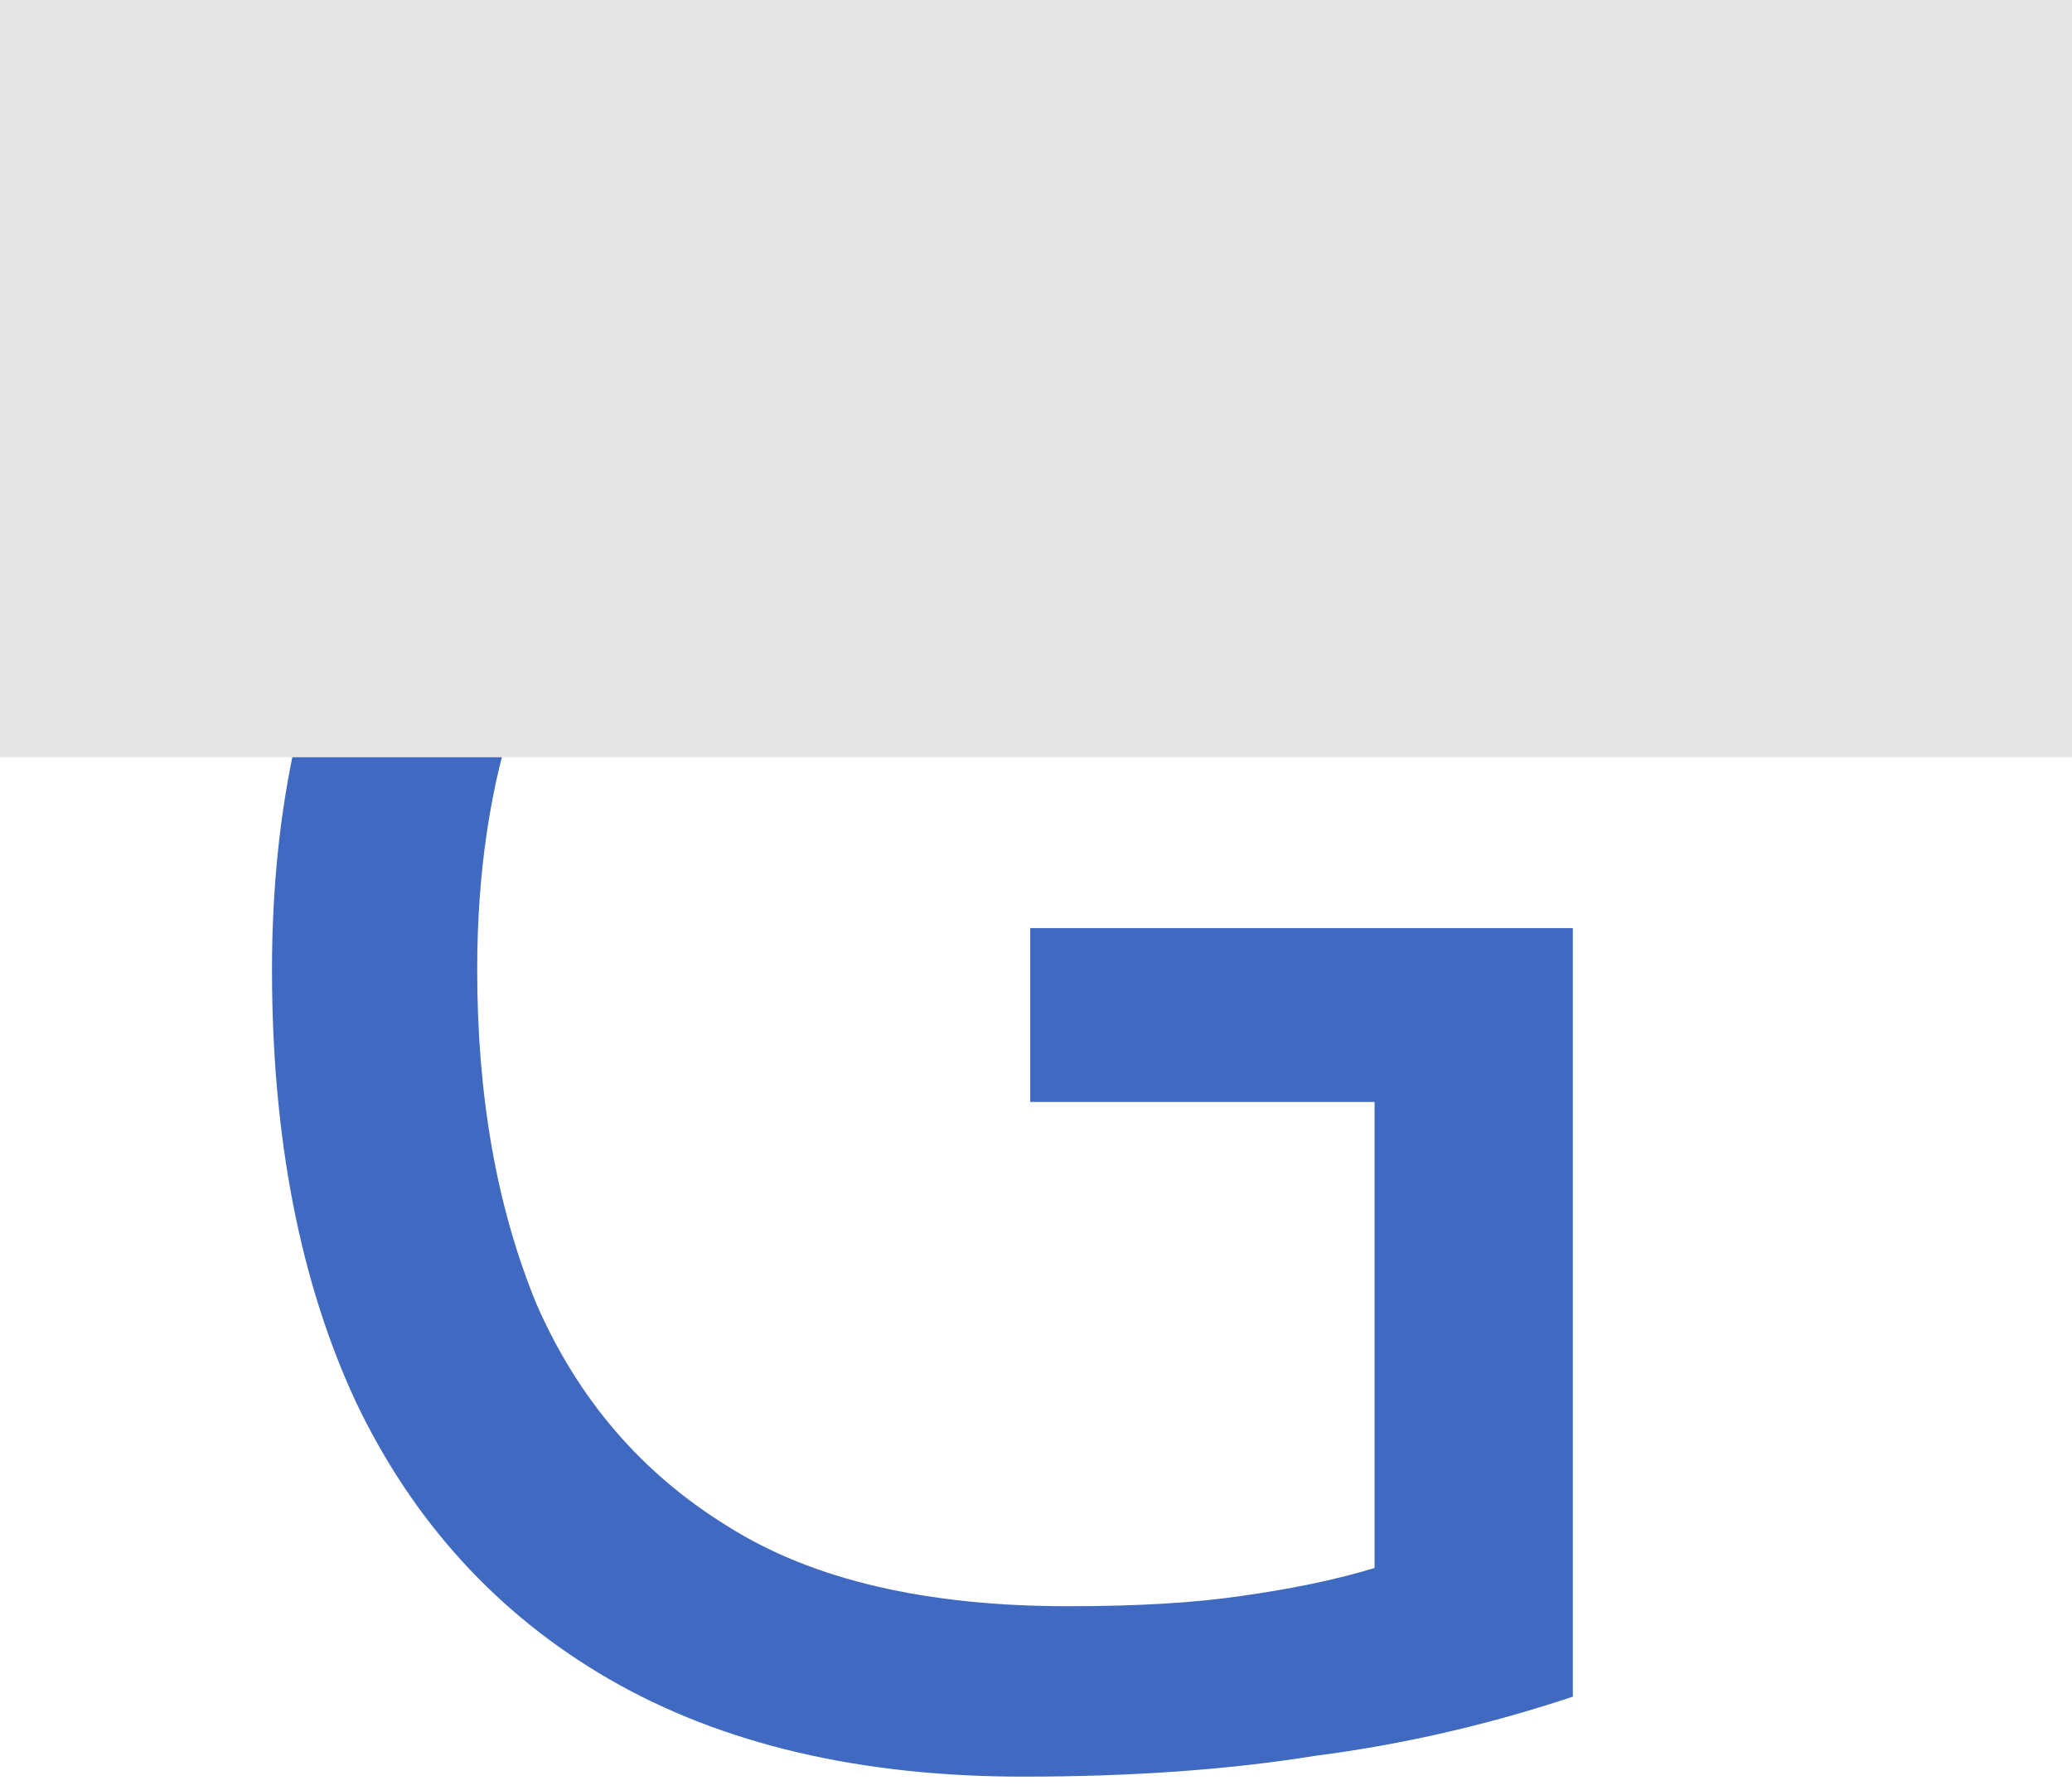
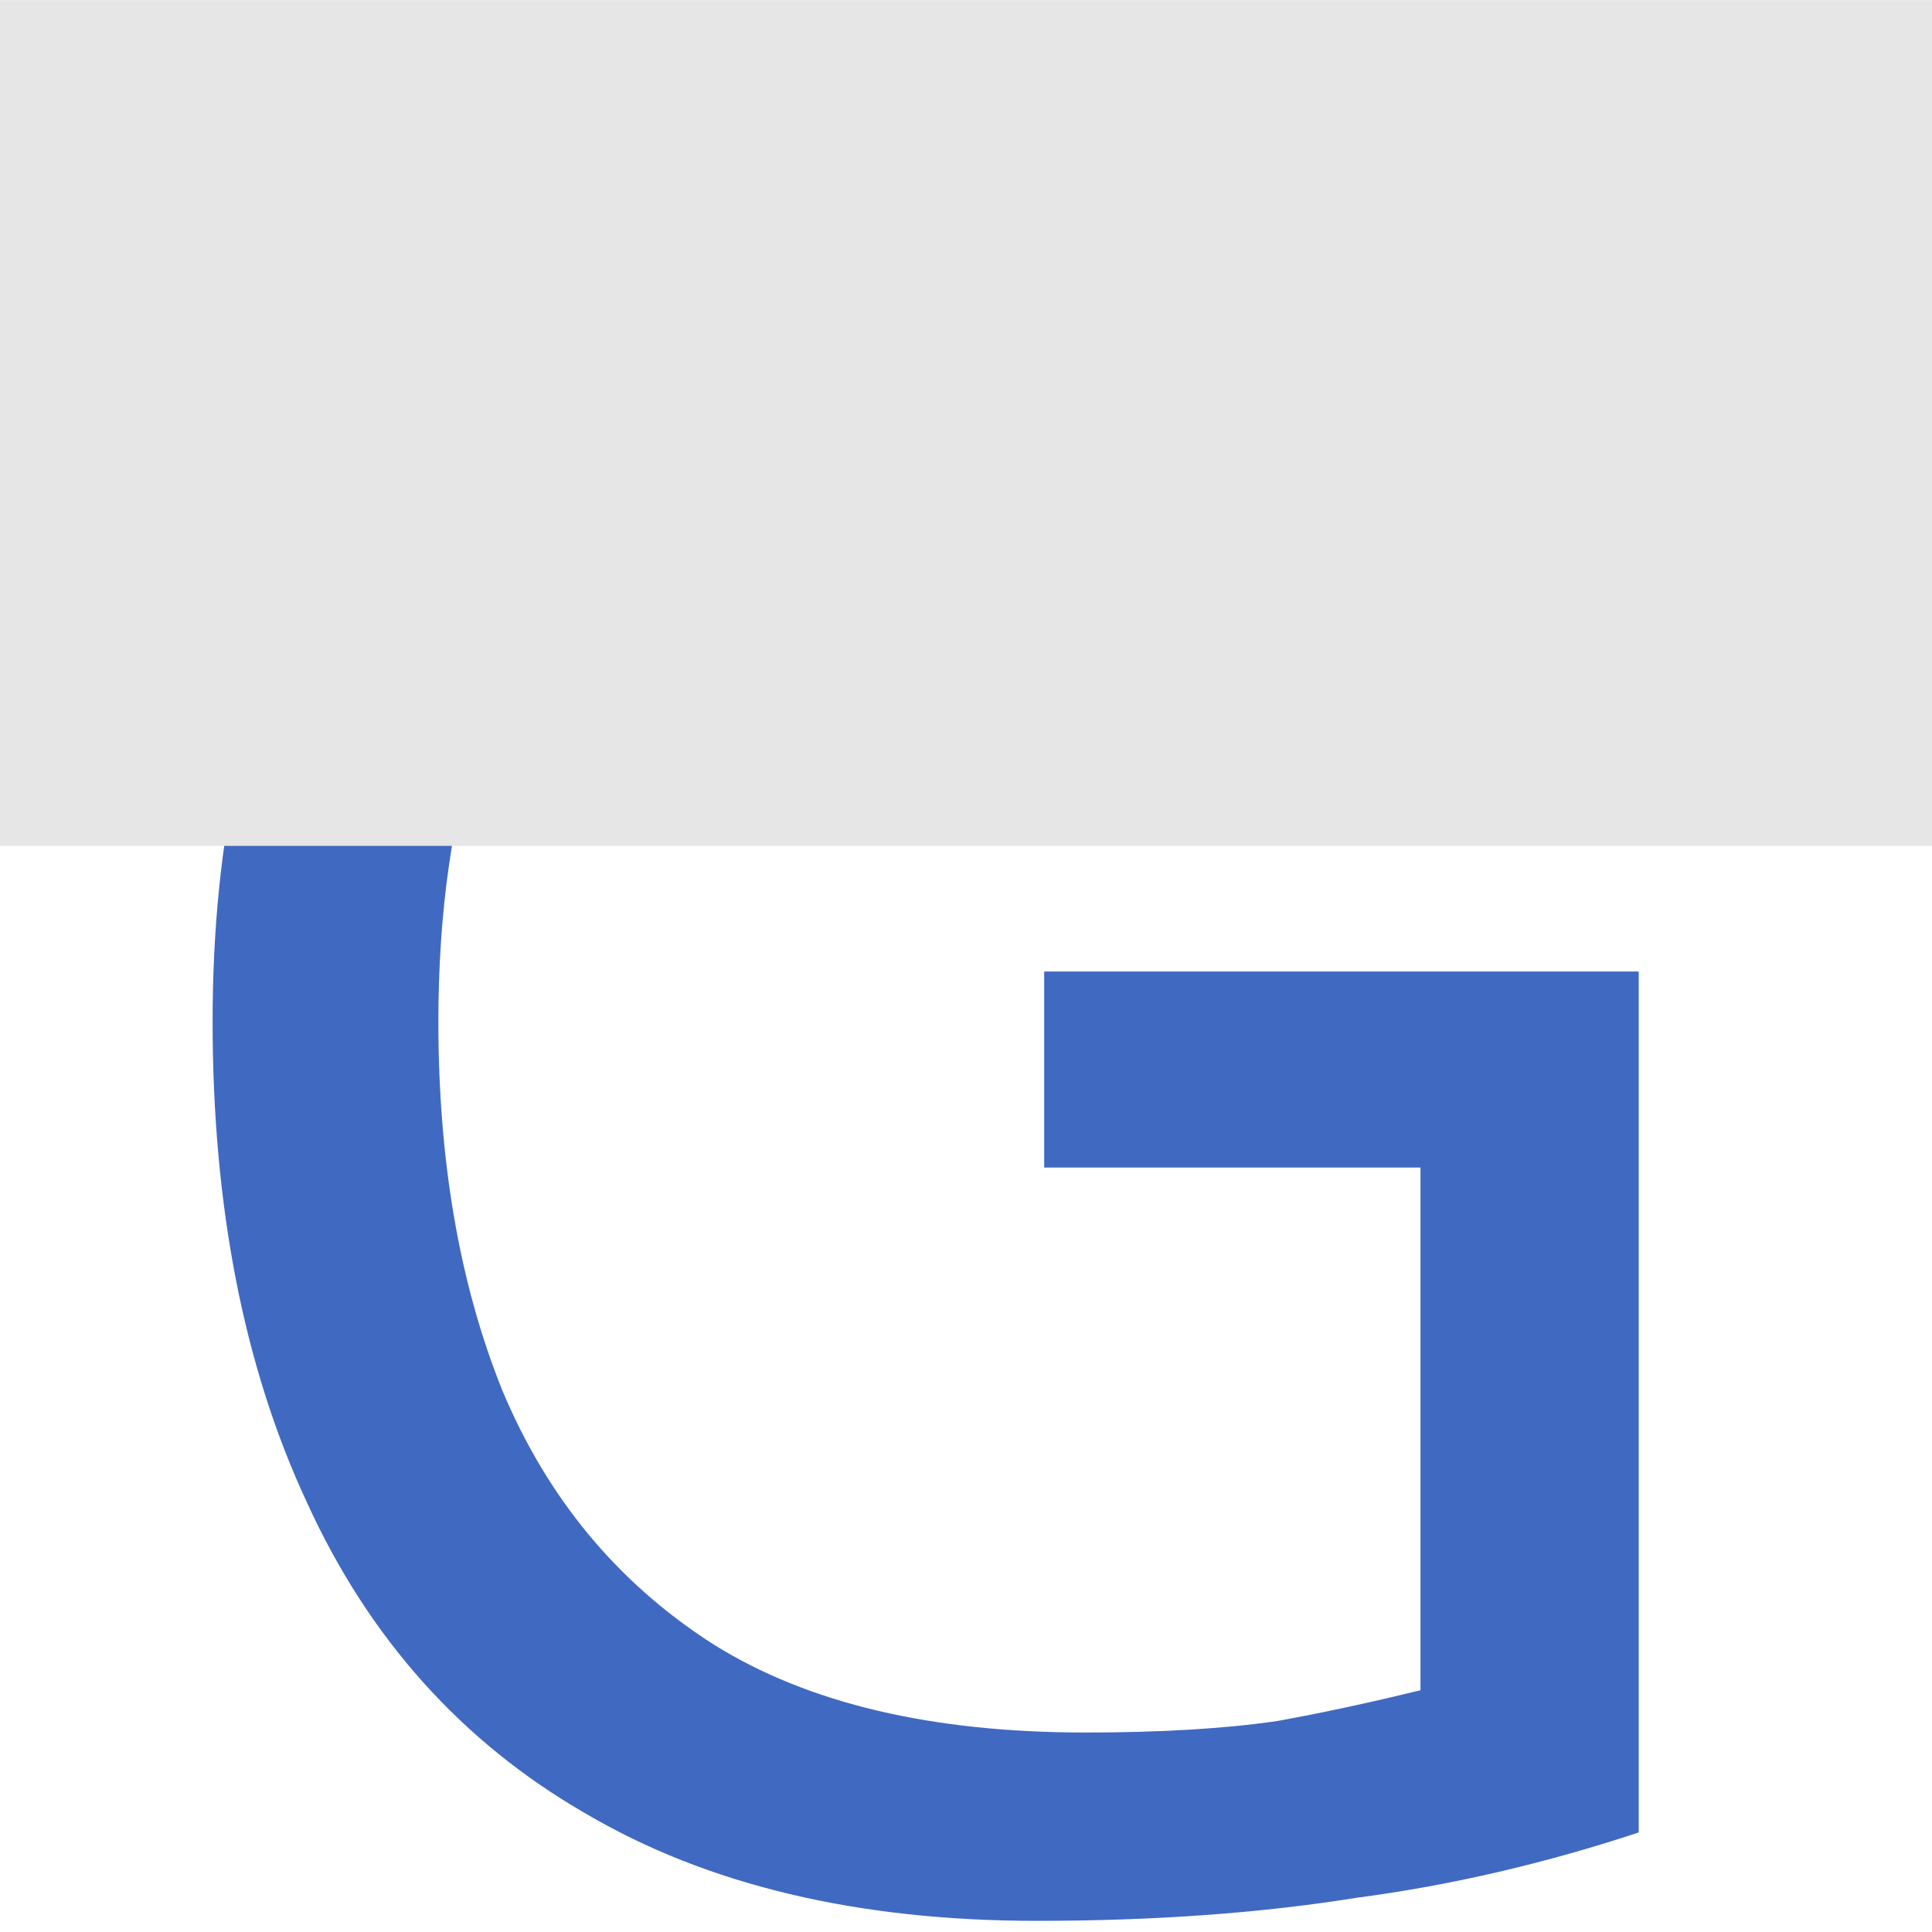
- <svg xmlns="http://www.w3.org/2000/svg" width="35.179" height="30.388" viewBox="0 0 9.308 8.04">
-   <text style="line-height:1.25" x="45.357" y="89.869" font-weight="400" font-size="9.878" font-family="sans-serif" letter-spacing="0" word-spacing="0" fill="#4069c1" stroke-width=".265" transform="translate(-44.743 -81.979)">
-     <tspan x="45.357" y="89.869">G</tspan>
+ <svg xmlns="http://www.w3.org/2000/svg" width="30" height="30" viewBox="0 0 7.938 7.937">
+   <text style="line-height:1.25" x=".275" y="7.713" font-weight="400" font-size="9.983" letter-spacing="0" word-spacing="0" transform="scale(.98947 1.01064)" font-family="sans-serif" fill="#4069c1" stroke-width=".268">
+     <tspan x=".275" y="7.713">G</tspan>
  </text>
-   <path fill="#e6e6e6" d="M0 0h9.308v3.402H0z" />
+   <path d="M0 0h7.938v3.475H0z" fill="#e6e6e6" />
</svg>
